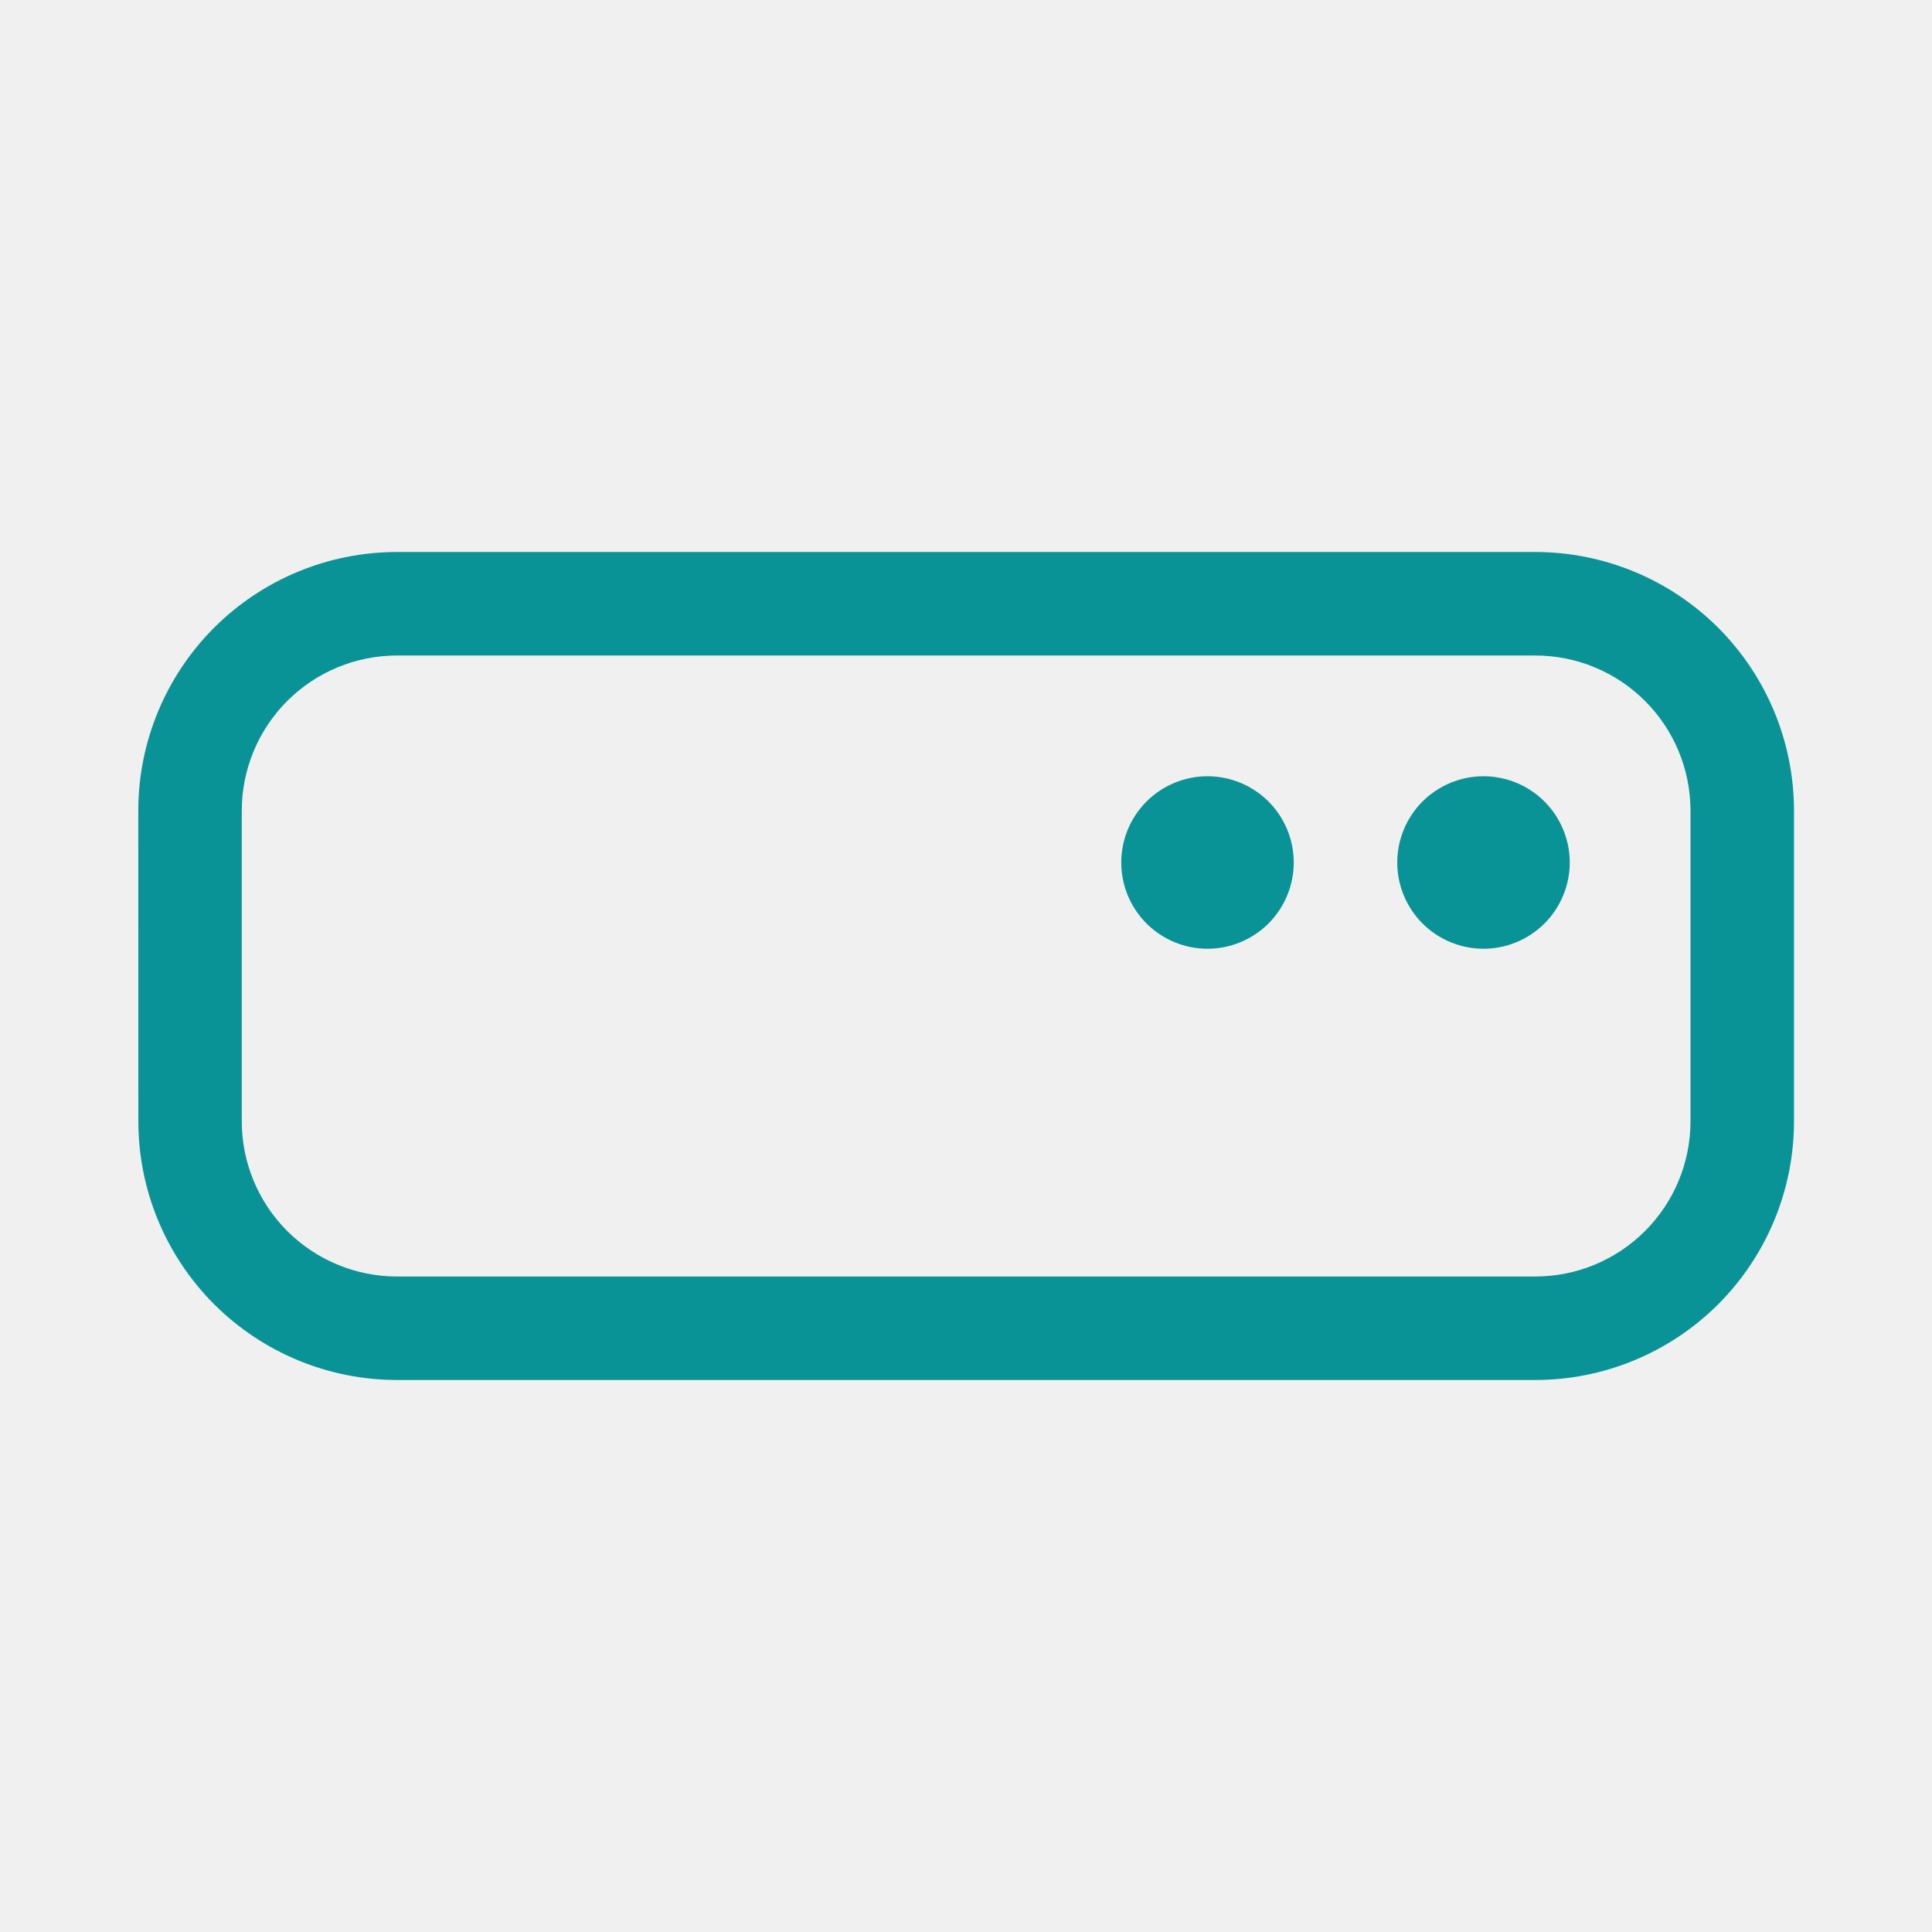
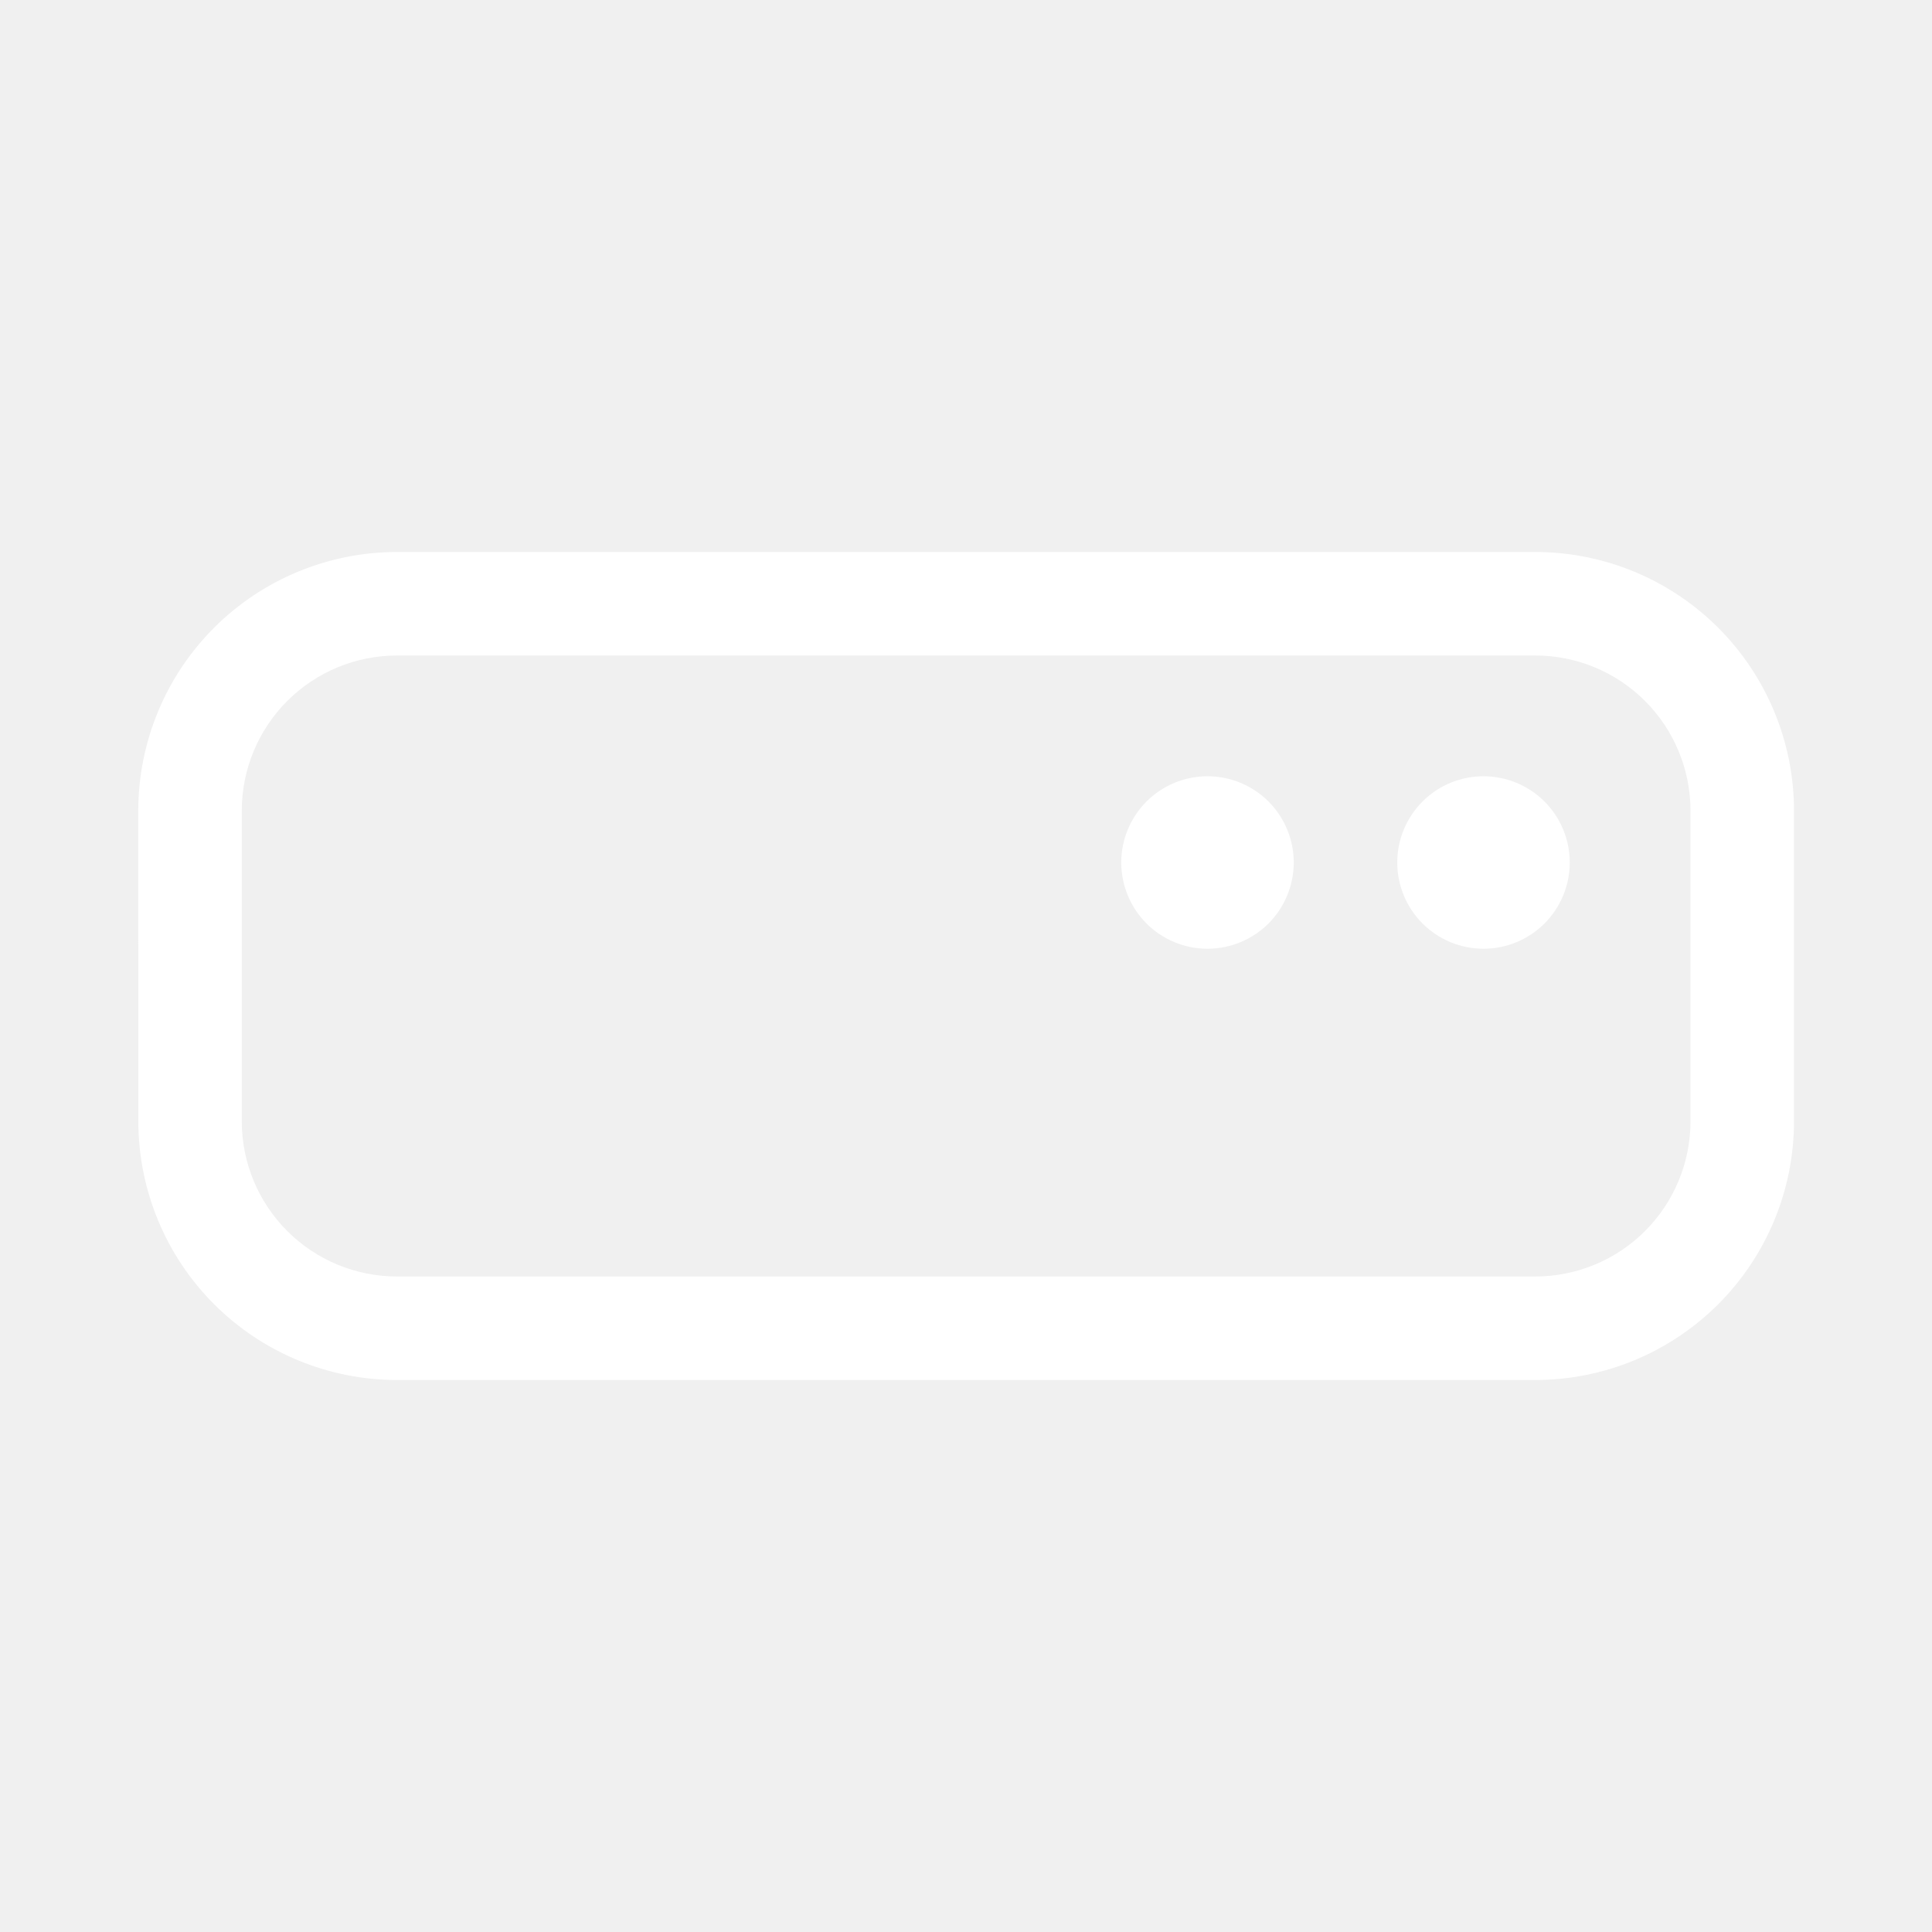
<svg xmlns="http://www.w3.org/2000/svg" width="28" height="28" viewBox="0 0 28 28" fill="none">
-   <path d="M2.004 11.75C2.004 10.755 2.399 9.802 3.102 9.098C3.806 8.395 4.759 8 5.754 8H22.25C23.245 8 24.198 8.395 24.902 9.098C25.605 9.802 26 10.755 26 11.75V16.25C26 17.245 25.605 18.198 24.902 18.902C24.198 19.605 23.245 20 22.25 20H5.755C4.76 20 3.807 19.605 3.103 18.902C2.4 18.198 2.005 17.245 2.005 16.25L2.004 11.75ZM5.754 9.5C5.157 9.5 4.585 9.737 4.163 10.159C3.741 10.581 3.504 11.153 3.504 11.75V16.25C3.504 16.847 3.741 17.419 4.163 17.841C4.585 18.263 5.157 18.5 5.754 18.5H22.25C22.847 18.5 23.419 18.263 23.841 17.841C24.263 17.419 24.5 16.847 24.5 16.25V11.75C24.5 11.153 24.263 10.581 23.841 10.159C23.419 9.737 22.847 9.5 22.25 9.5H5.754ZM18.75 12.5C18.75 12.832 18.618 13.149 18.384 13.384C18.149 13.618 17.831 13.75 17.5 13.75C17.169 13.75 16.851 13.618 16.616 13.384C16.382 13.149 16.25 12.832 16.25 12.5C16.25 12.168 16.382 11.851 16.616 11.616C16.851 11.382 17.169 11.25 17.5 11.25C17.831 11.25 18.149 11.382 18.384 11.616C18.618 11.851 18.75 12.168 18.75 12.5ZM21.5 13.75C21.831 13.75 22.149 13.618 22.384 13.384C22.618 13.149 22.75 12.832 22.75 12.5C22.75 12.168 22.618 11.851 22.384 11.616C22.149 11.382 21.831 11.25 21.5 11.25C21.169 11.25 20.851 11.382 20.616 11.616C20.382 11.851 20.25 12.168 20.25 12.5C20.25 12.832 20.382 13.149 20.616 13.384C20.851 13.618 21.169 13.75 21.5 13.75Z" fill="#0A9396" />
+   <path d="M2.004 11.75C2.004 10.755 2.399 9.802 3.102 9.098C3.806 8.395 4.759 8 5.754 8H22.25C23.244 8 24.198 8.395 24.902 9.098C25.605 9.802 26 10.755 26 11.75V16.25C26 17.245 25.605 18.198 24.902 18.902C24.198 19.605 23.244 20 22.25 20H5.755C4.76 20 3.807 19.605 3.103 18.902C2.4 18.198 2.005 17.245 2.005 16.25L2.004 11.75ZM5.754 9.5C5.157 9.5 4.585 9.737 4.163 10.159C3.741 10.581 3.504 11.153 3.504 11.75V16.25C3.504 16.847 3.741 17.419 4.163 17.841C4.585 18.263 5.157 18.5 5.754 18.5H22.25C22.847 18.5 23.419 18.263 23.841 17.841C24.263 17.419 24.5 16.847 24.5 16.25V11.75C24.5 11.153 24.263 10.581 23.841 10.159C23.419 9.737 22.847 9.5 22.25 9.5H5.754ZM18.75 12.5C18.75 12.832 18.618 13.149 18.384 13.384C18.149 13.618 17.831 13.75 17.5 13.75C17.168 13.75 16.85 13.618 16.616 13.384C16.382 13.149 16.25 12.832 16.25 12.5C16.25 12.168 16.382 11.851 16.616 11.616C16.85 11.382 17.168 11.25 17.5 11.25C17.831 11.25 18.149 11.382 18.384 11.616C18.618 11.851 18.75 12.168 18.75 12.5ZM21.5 13.75C21.831 13.75 22.149 13.618 22.384 13.384C22.618 13.149 22.75 12.832 22.75 12.5C22.75 12.168 22.618 11.851 22.384 11.616C22.149 11.382 21.831 11.25 21.5 11.25C21.168 11.25 20.85 11.382 20.616 11.616C20.382 11.851 20.25 12.168 20.25 12.5C20.25 12.832 20.382 13.149 20.616 13.384C20.85 13.618 21.168 13.75 21.5 13.75Z" fill="white" />
</svg>
